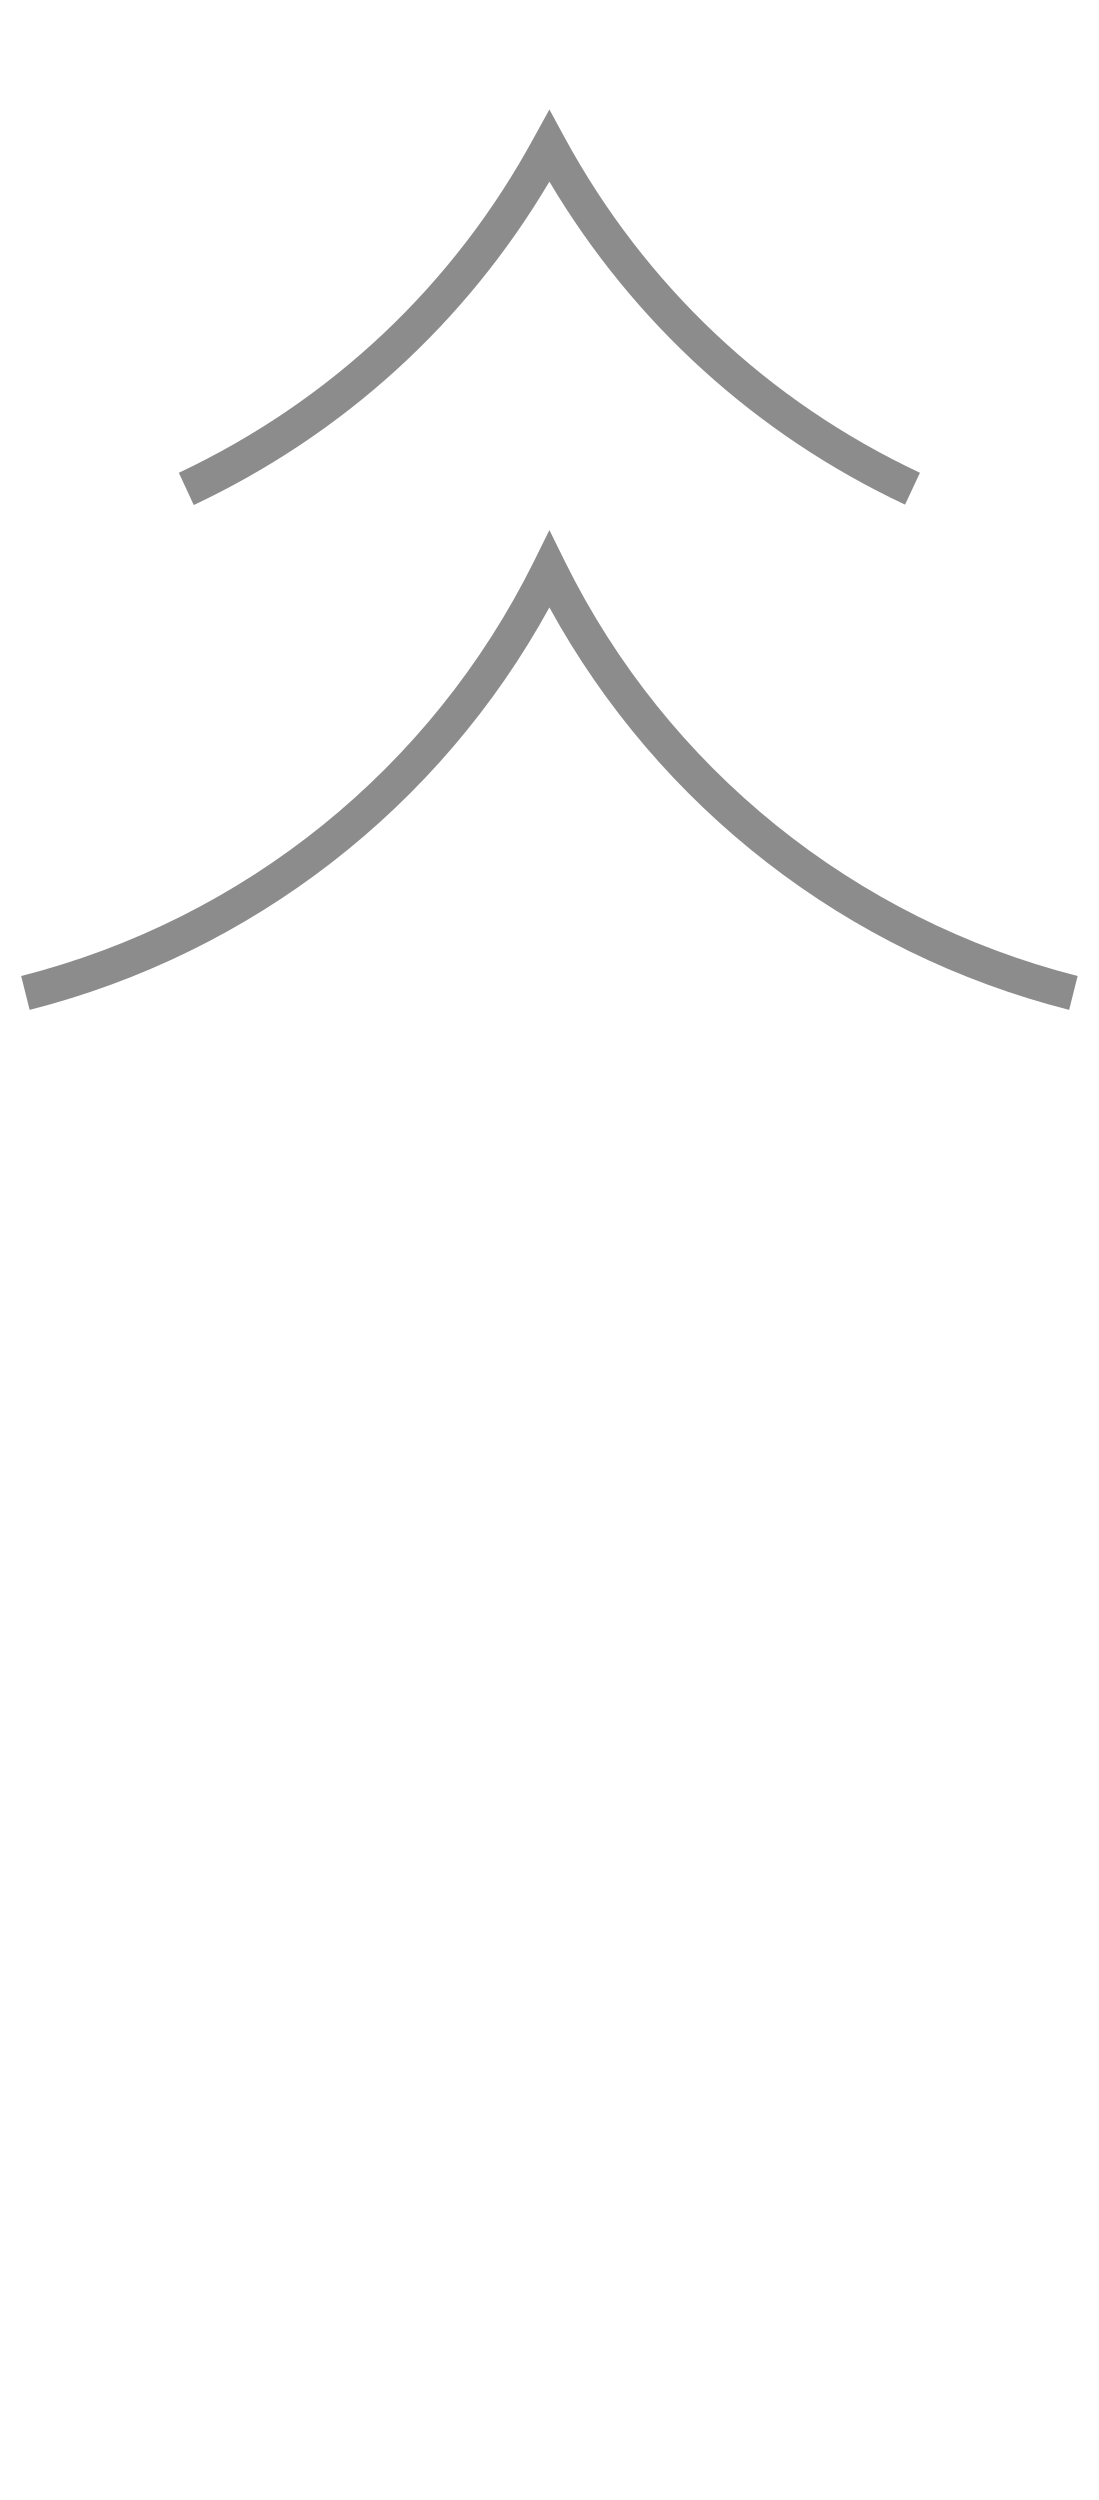
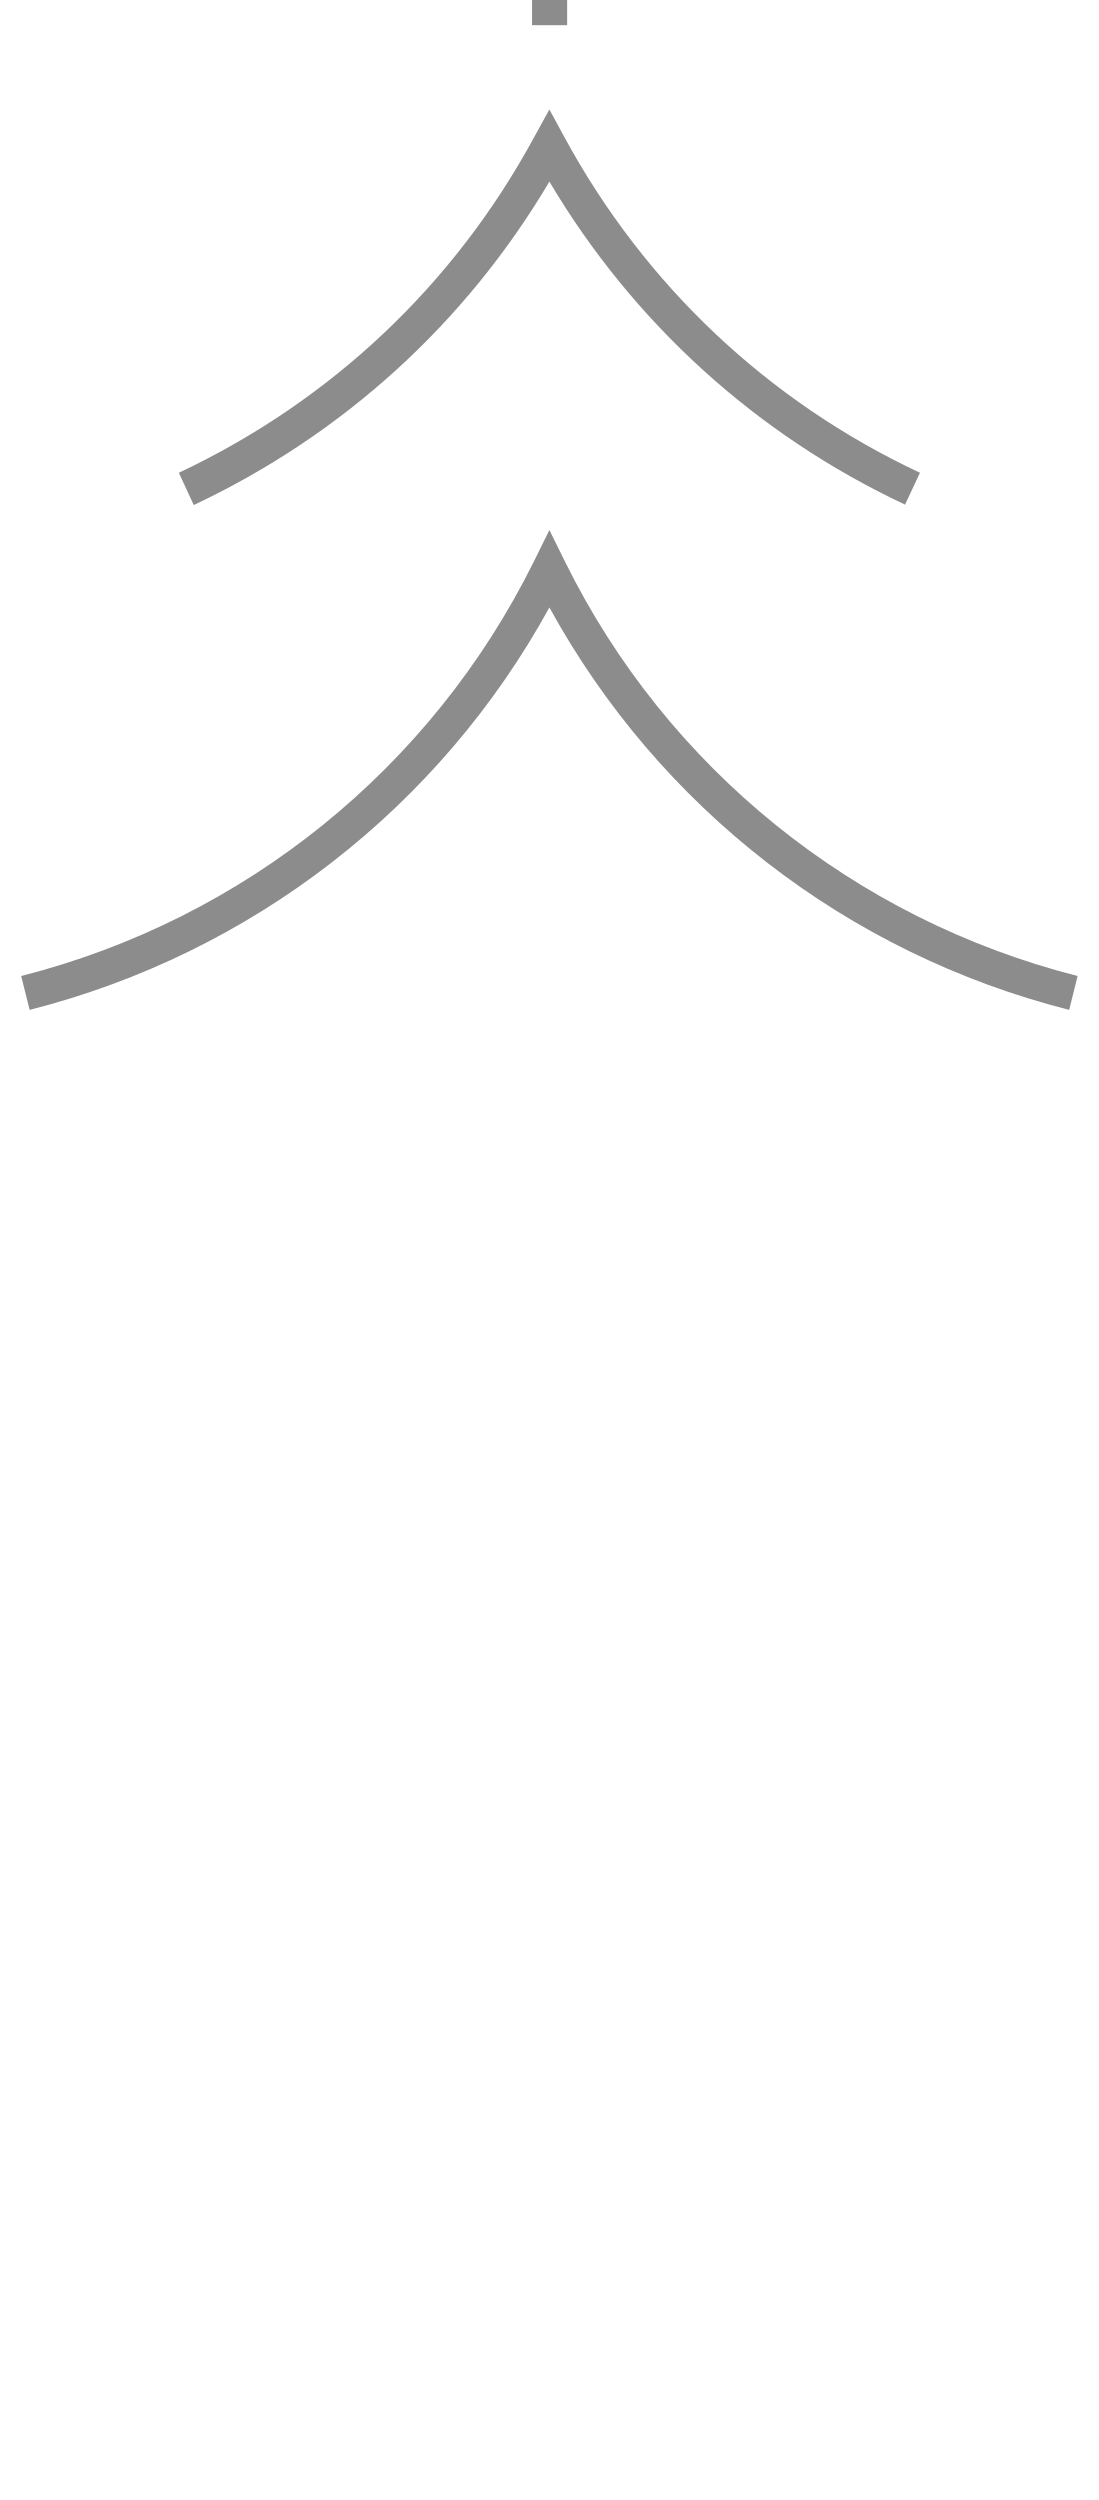
<svg xmlns="http://www.w3.org/2000/svg" version="1.1" id="svg2" x="0px" y="0px" width="2.725px" height="6.2px" viewBox="0 0 2.725 6.2" enable-background="new 0 0 2.725 6.2" xml:space="preserve">
  <g id="positionedConiferousTreeSymbol" transform="matrix(1,0,0,-1,1.3625,1.5125)">
    <g id="polyline4">
-       <rect x="-0.043" y="1.45" fill="#8C8C8C" width="0.087" height="-3" />
+       <rect x="-0.043" y="1.45" fill="#8C8C8C" width="0.087" height="3" />
    </g>
    <g id="path6">
      <path fill="#8C8C8C" d="M1.289-0.992C0.737-0.852,0.272-0.49,0,0.006C-0.272-0.49-0.738-0.852-1.289-0.992L-1.31-0.908    c0.554,0.141,1.017,0.515,1.271,1.027L0,0.198l0.039-0.079C0.292-0.393,0.756-0.767,1.31-0.908L1.289-0.992z" />
    </g>
    <g id="path8">
      <path fill="#8C8C8C" d="M0.882,0.261C0.512,0.435,0.208,0.712,0,1.062C-0.208,0.711-0.511,0.435-0.882,0.26l-0.037,0.08    c0.377,0.178,0.682,0.465,0.881,0.832L0,1.241l0.038-0.07C0.237,0.805,0.542,0.517,0.919,0.34L0.882,0.261z" />
    </g>
  </g>
</svg>
